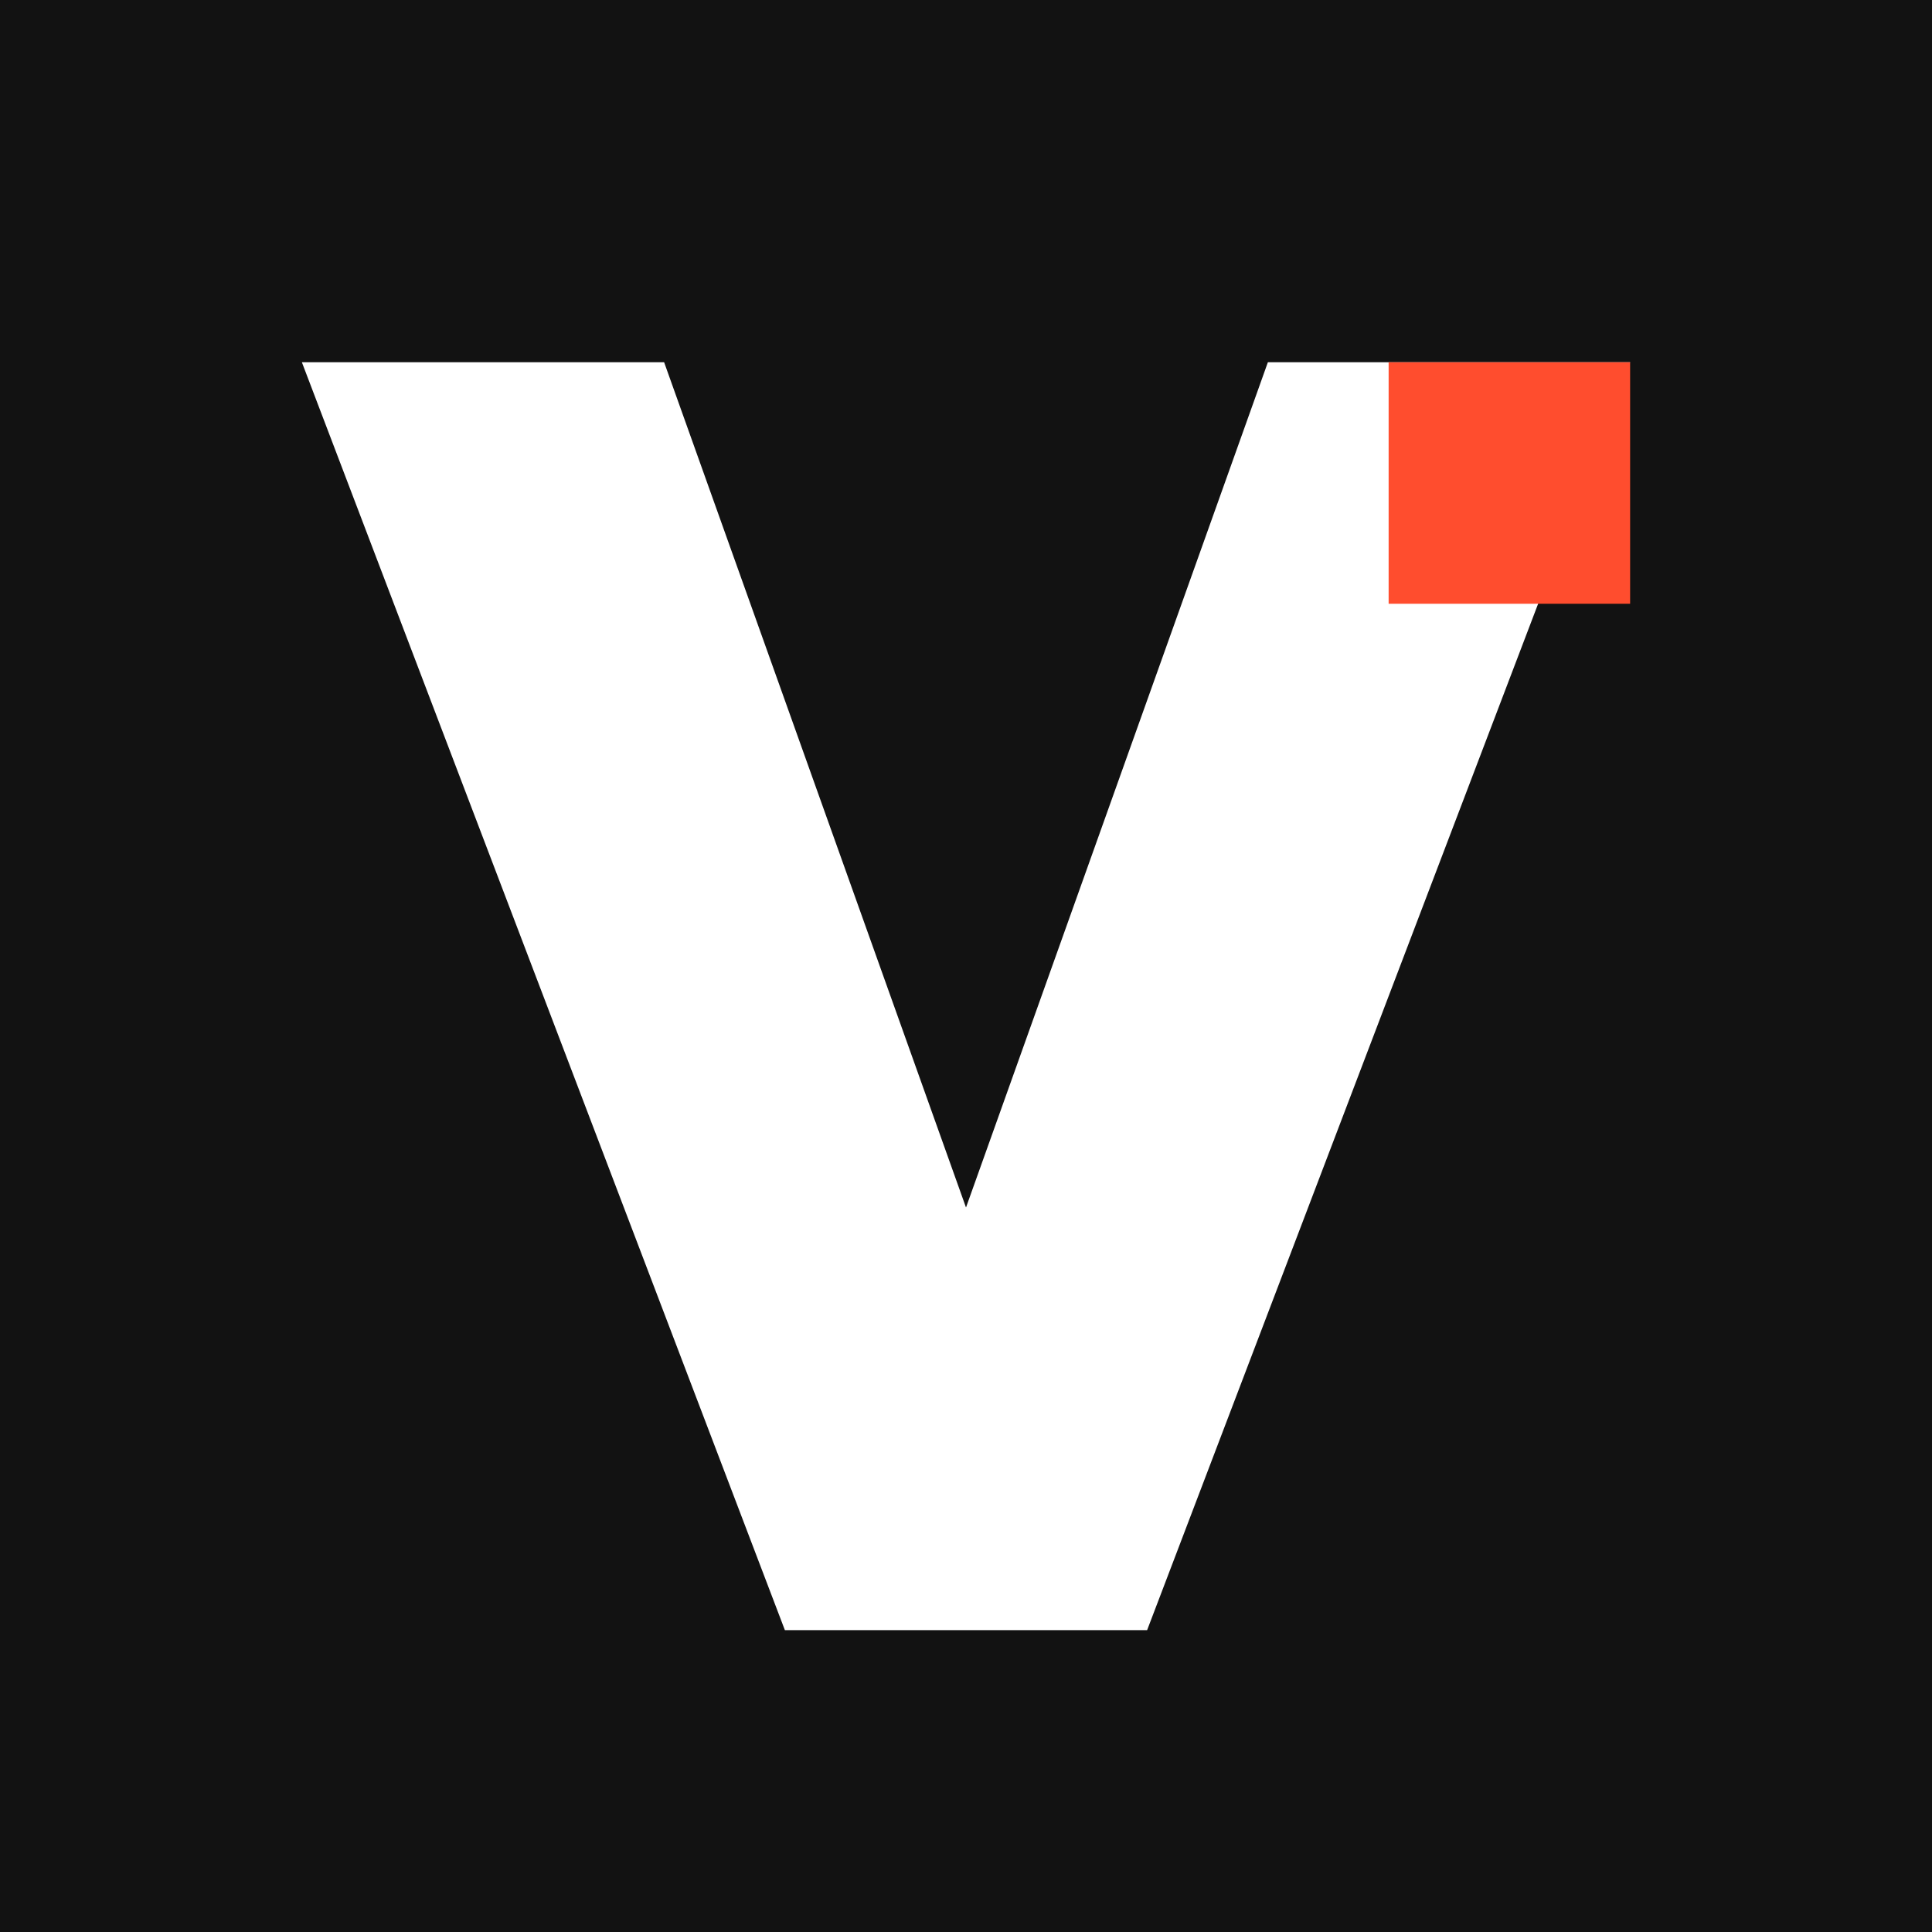
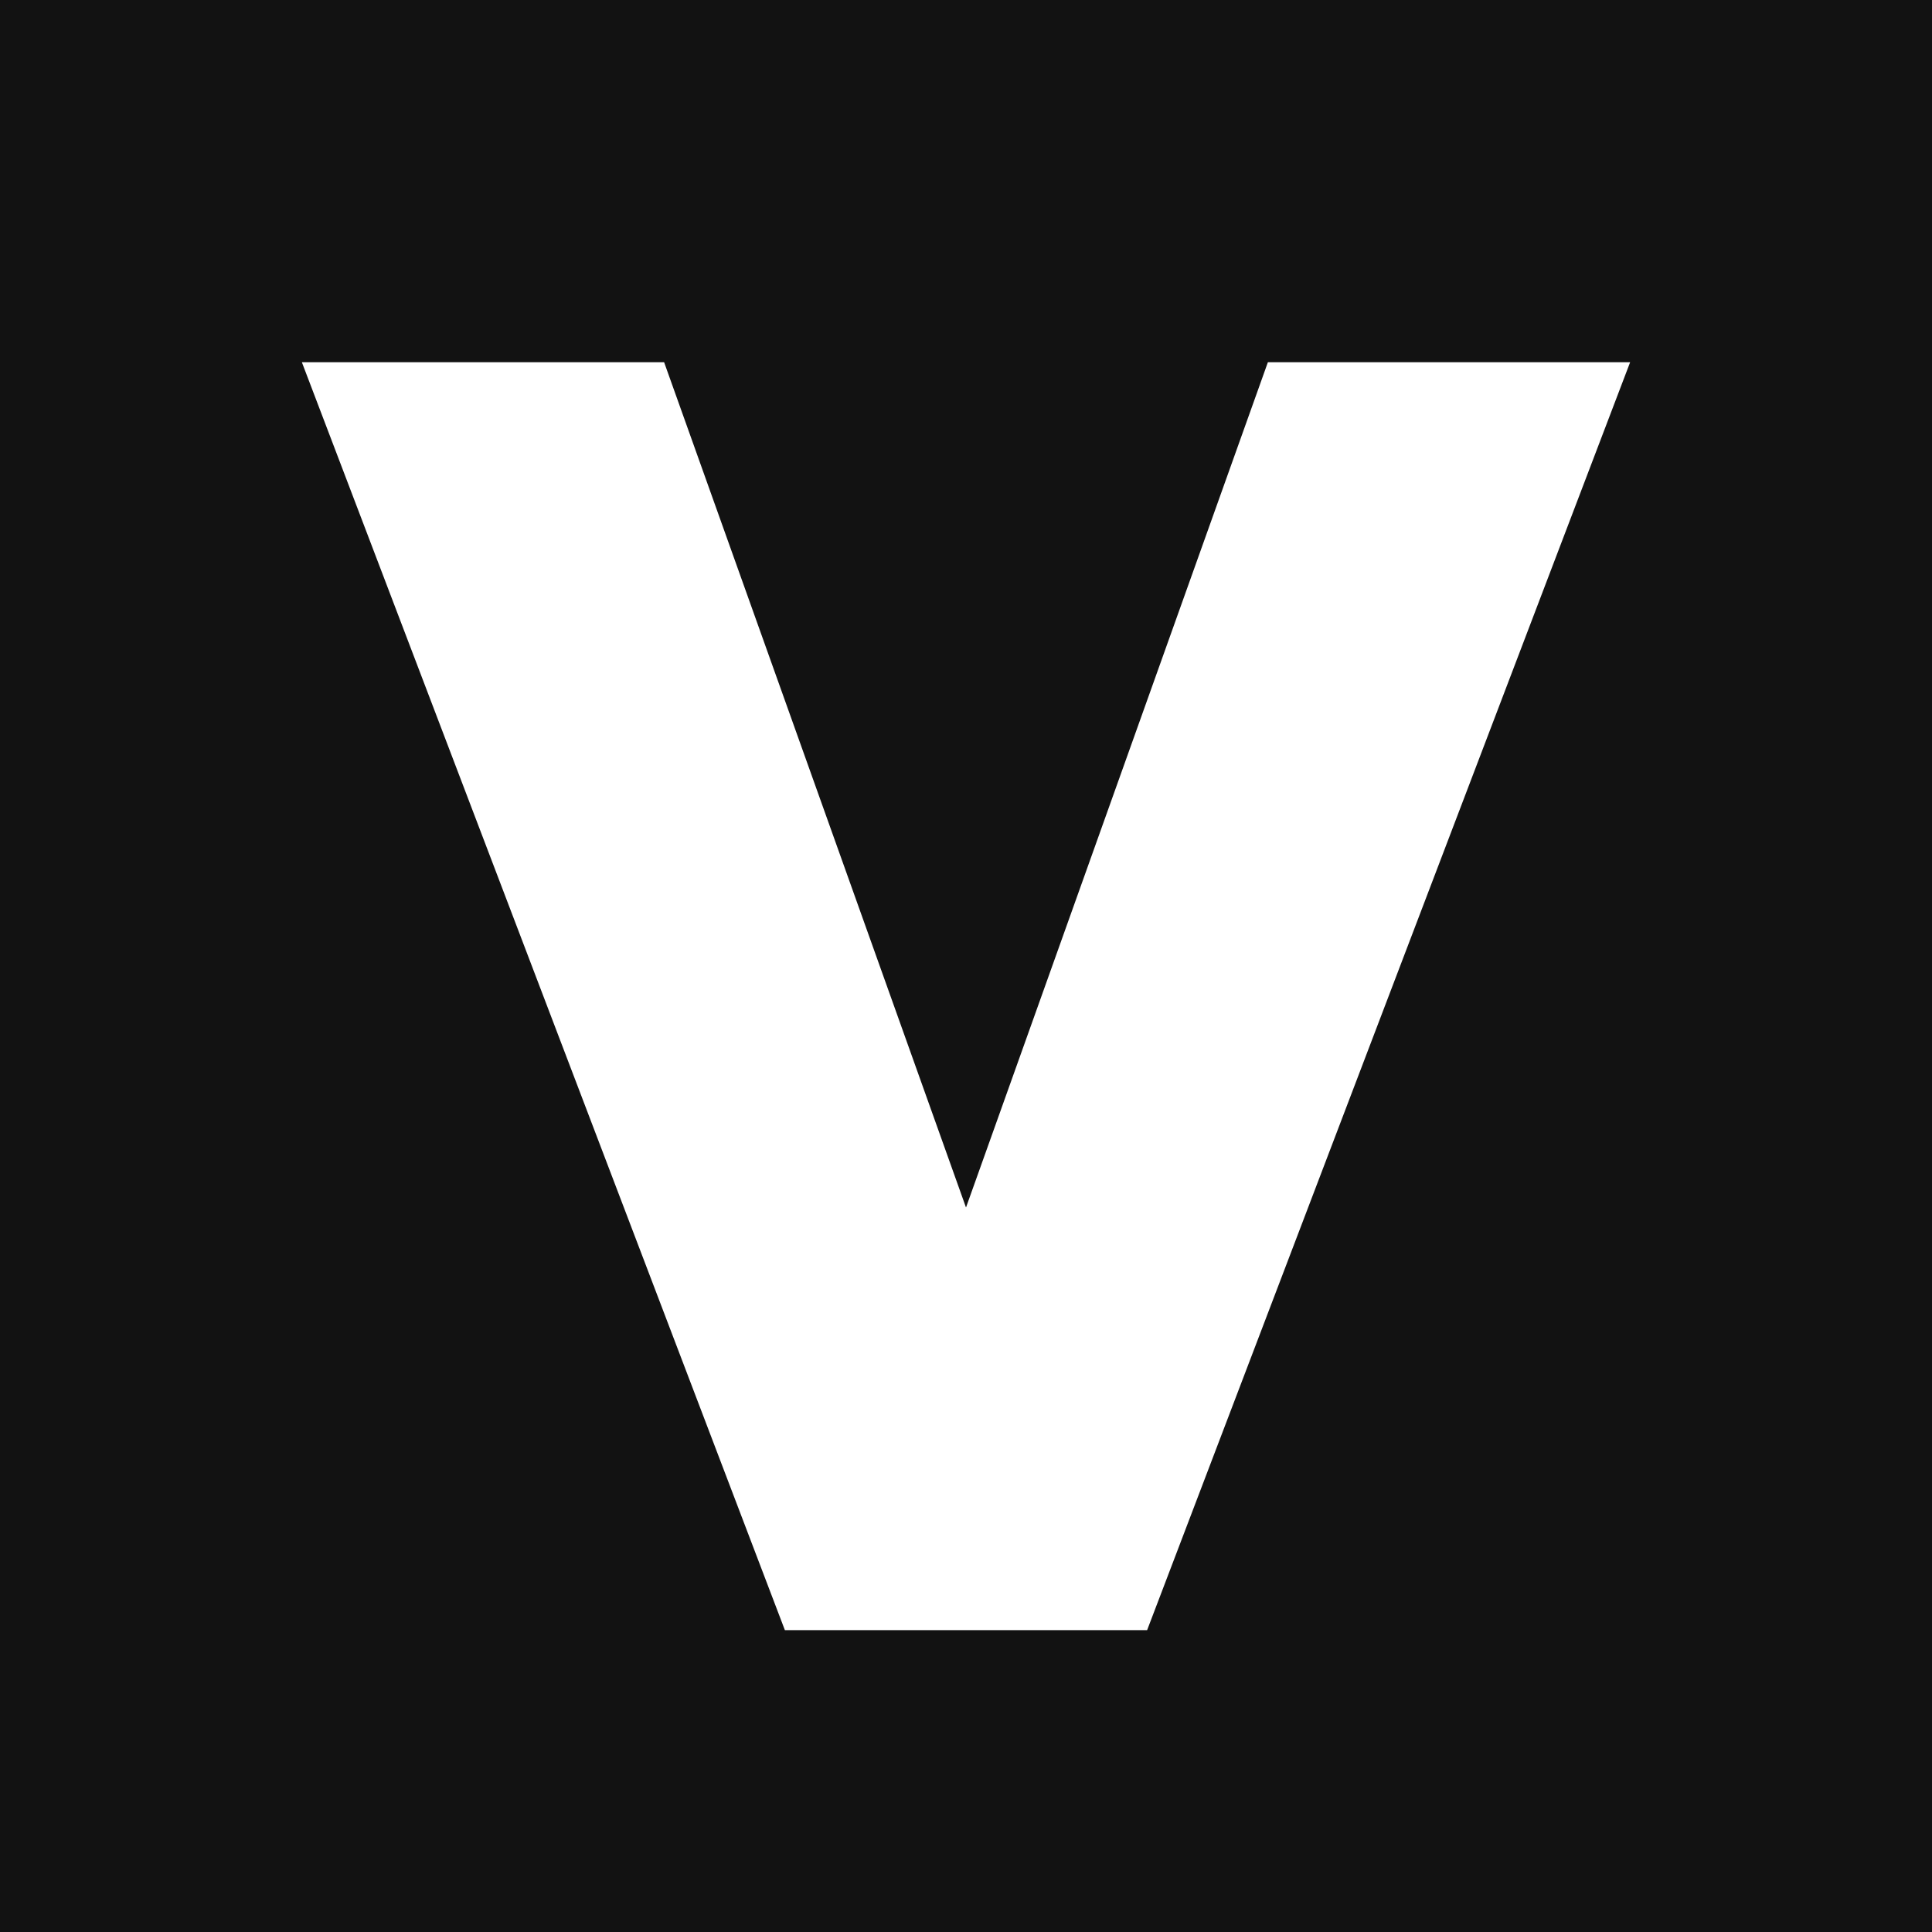
<svg xmlns="http://www.w3.org/2000/svg" viewBox="0 0 64 64" role="img" aria-labelledby="title">
  <rect width="64" height="64" fill="#121212" />
  <path d="M10 12h12l10 28 10-28h12L38 54H26z" fill="#fff" />
-   <rect x="46" y="12" width="8" height="8" fill="#ff4d2e" />
</svg>
